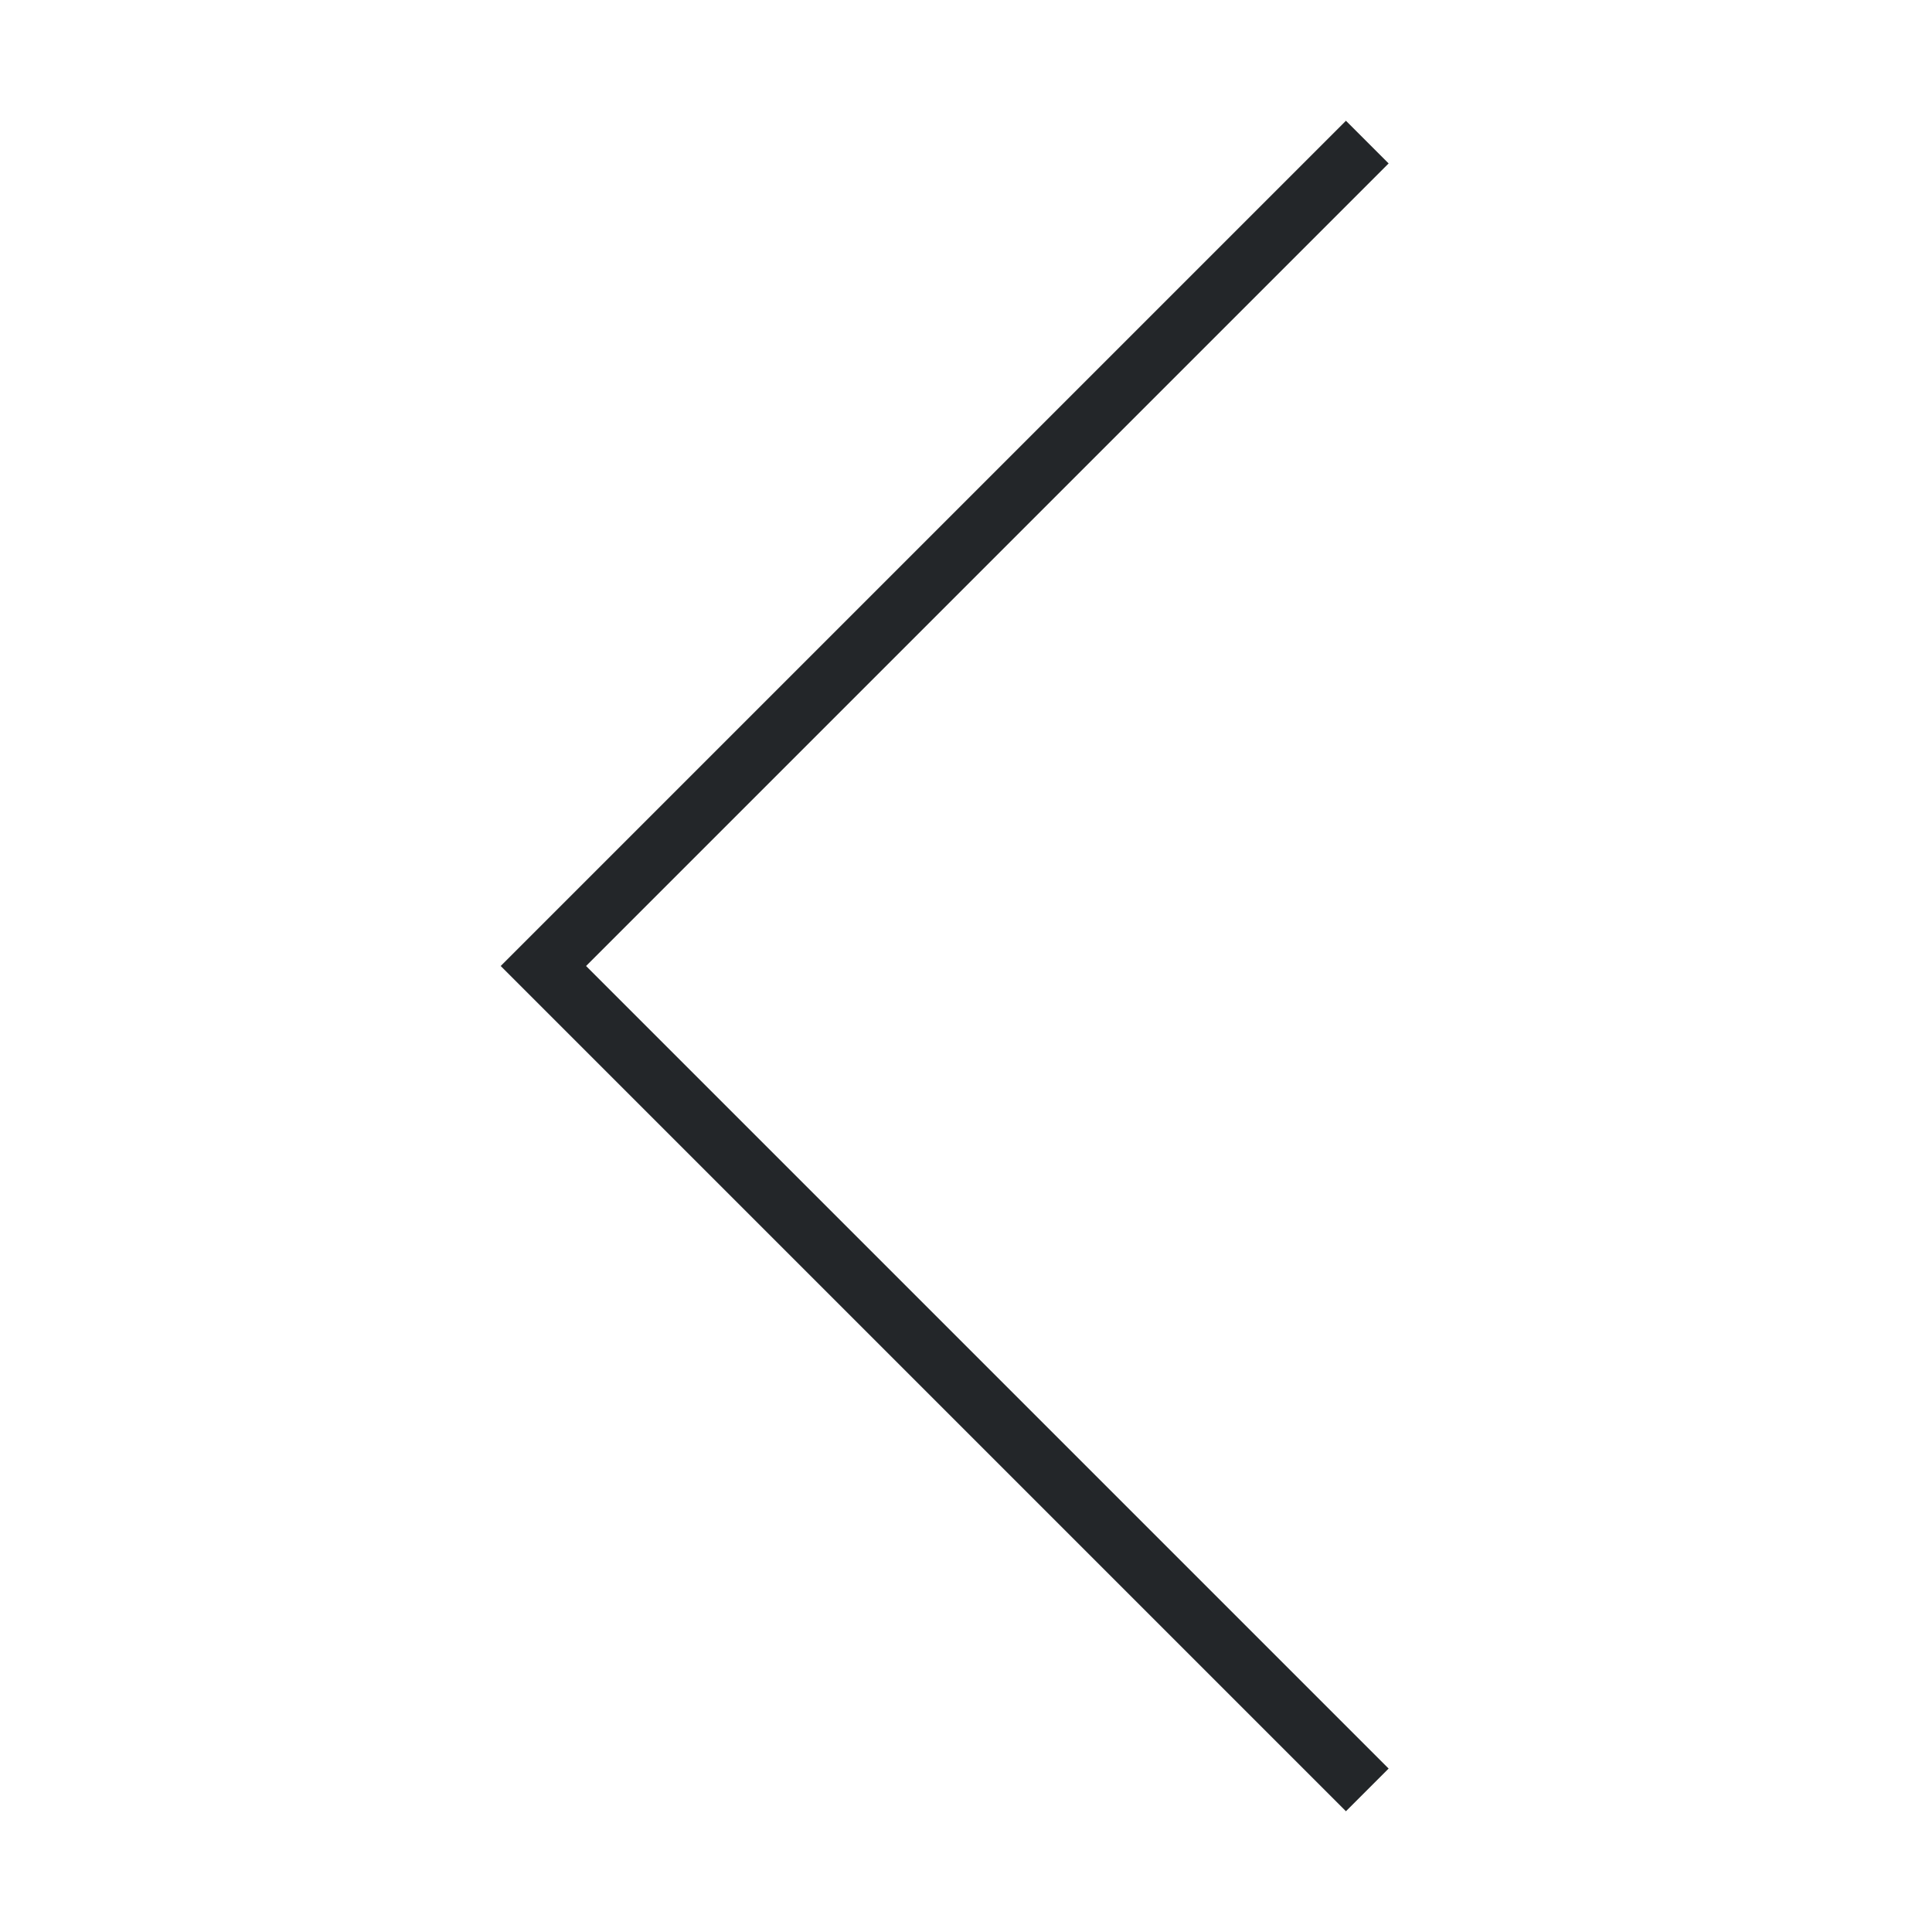
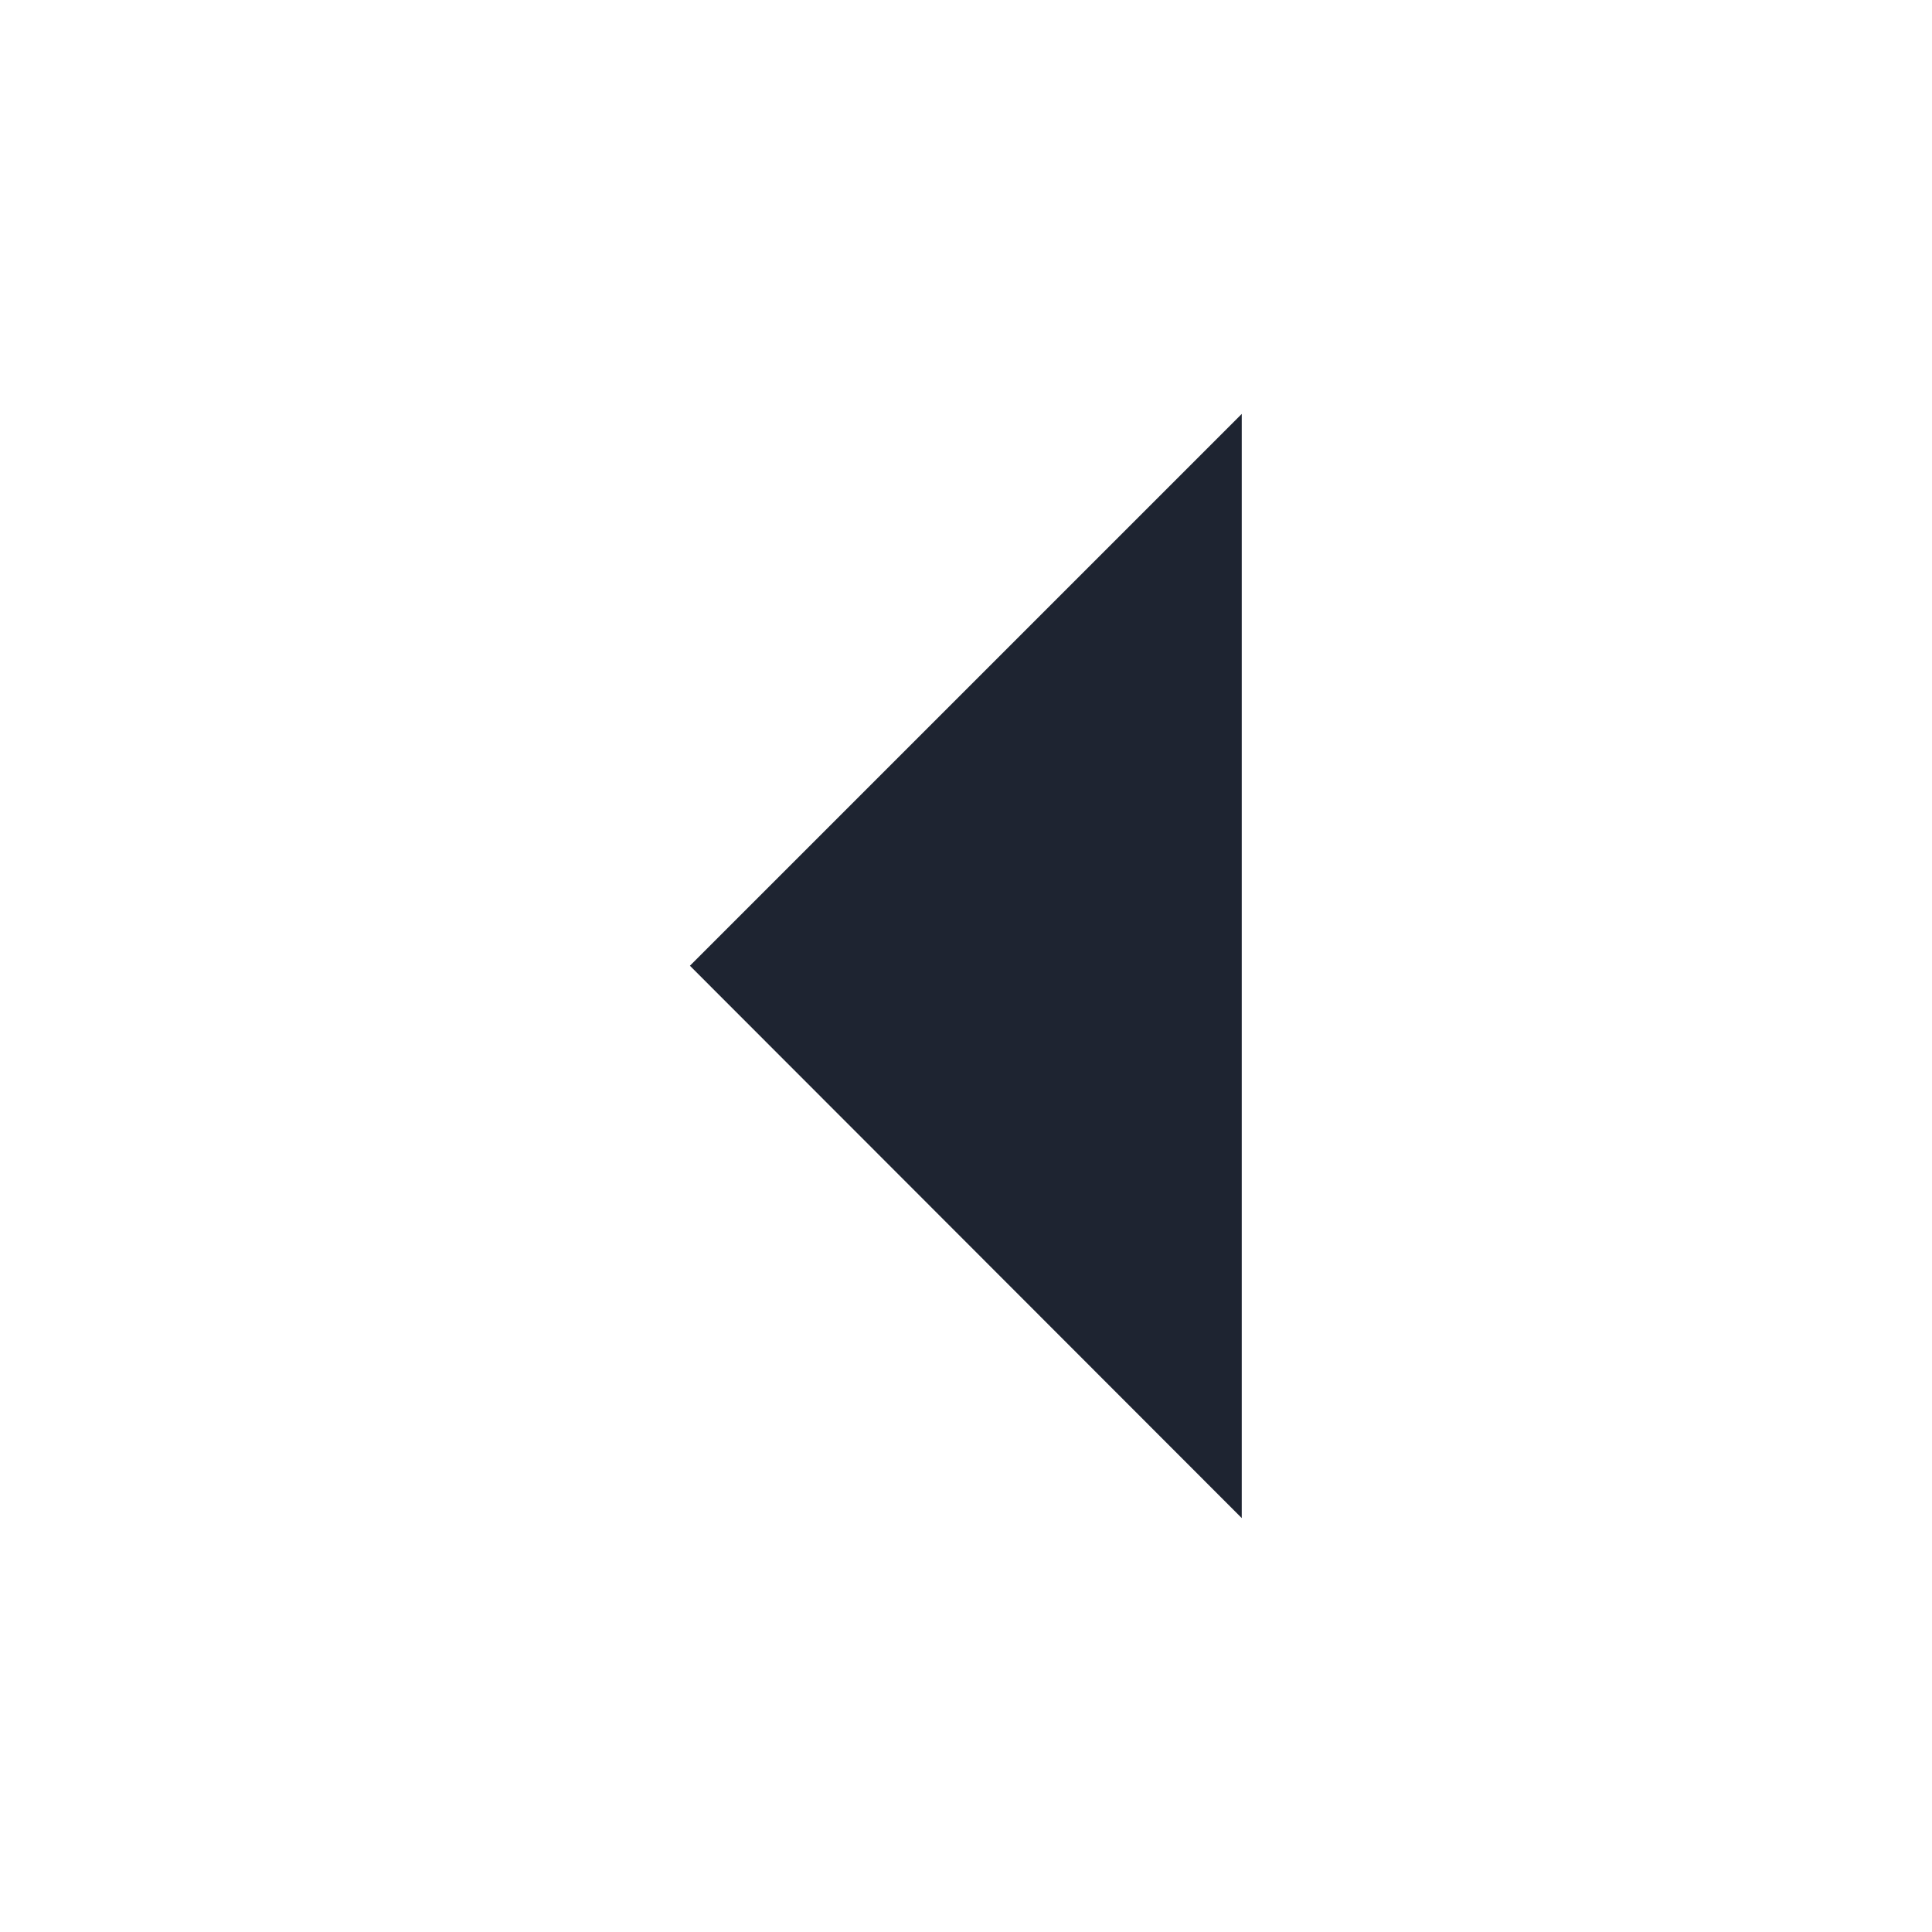
- <svg xmlns="http://www.w3.org/2000/svg" viewBox="0 0 32 32">
-   <style type="text/css" id="current-color-scheme">
-         .ColorScheme-Text {
-             color:#232629;
-         }
-     </style>
-   <path d="M8.293 16l14 14 .707-.707L9.707 16 23 2.707 22.293 2z" class="ColorScheme-Text" fill="currentColor" />
+ <svg xmlns="http://www.w3.org/2000/svg" viewBox="0 0 14 14" version="1.1" id="svg1" width="14" height="14">
+   <defs id="defs1" />
+   <style type="text/css" id="current-color-scheme">.ColorScheme-Text {color:#fcfcfc;}</style>
+   <g transform="matrix(0,3.779526,3.779526,0,-963.5192,-58.99996)" id="left-arrow" style="stroke-width:0.265">
+     <rect transform="matrix(0,1,1,0,0,0)" y="15.61" x="254.931" height="3.704" width="3.704" id="rect4174" style="opacity:1;fill:none;fill-opacity:1;stroke:none;stroke-width:0.01;stroke-linecap:square;stroke-linejoin:miter;stroke-miterlimit:4;stroke-dasharray:none;stroke-dashoffset:0;stroke-opacity:1" />
+     <path id="path4176" d="m 17.462,256.254 -1.058,1.058 h 2.117 z" style="fill:#1e2431;fill-opacity:1;fill-rule:evenodd;stroke:none;stroke-width:0.07px;stroke-linecap:butt;stroke-linejoin:miter;stroke-opacity:1" class="ColorScheme-Text" />
+   </g>
</svg>
